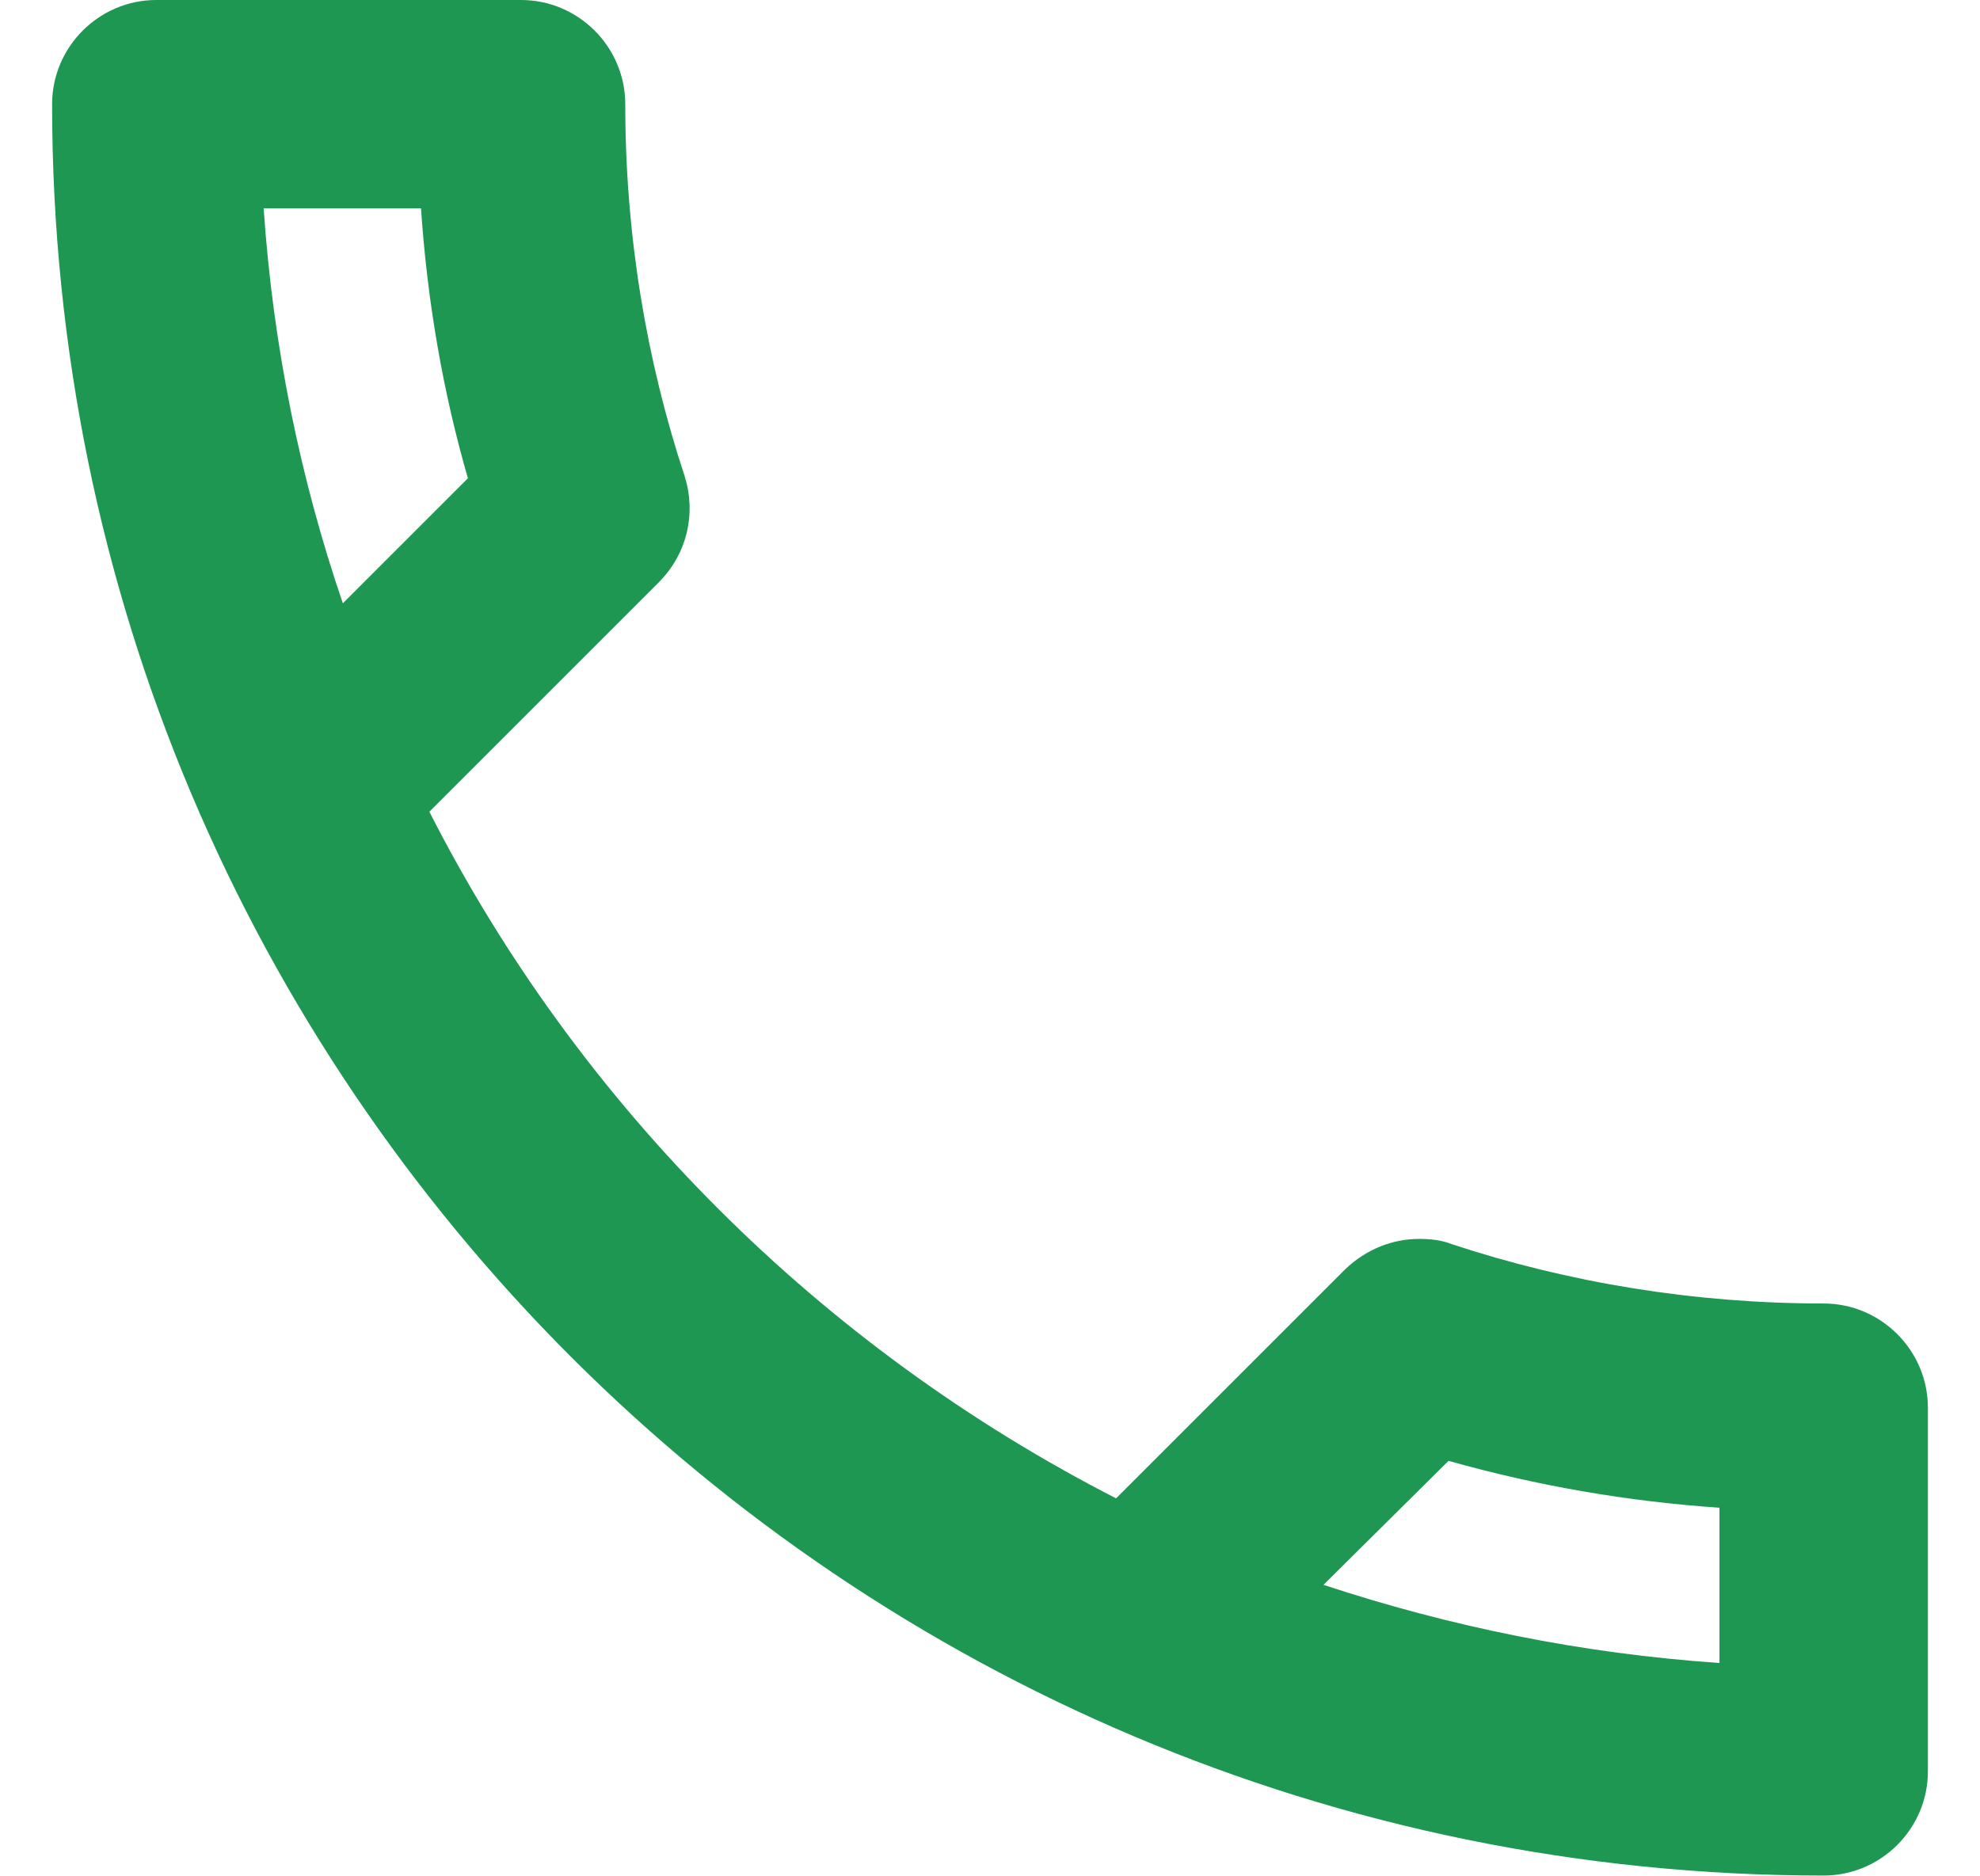
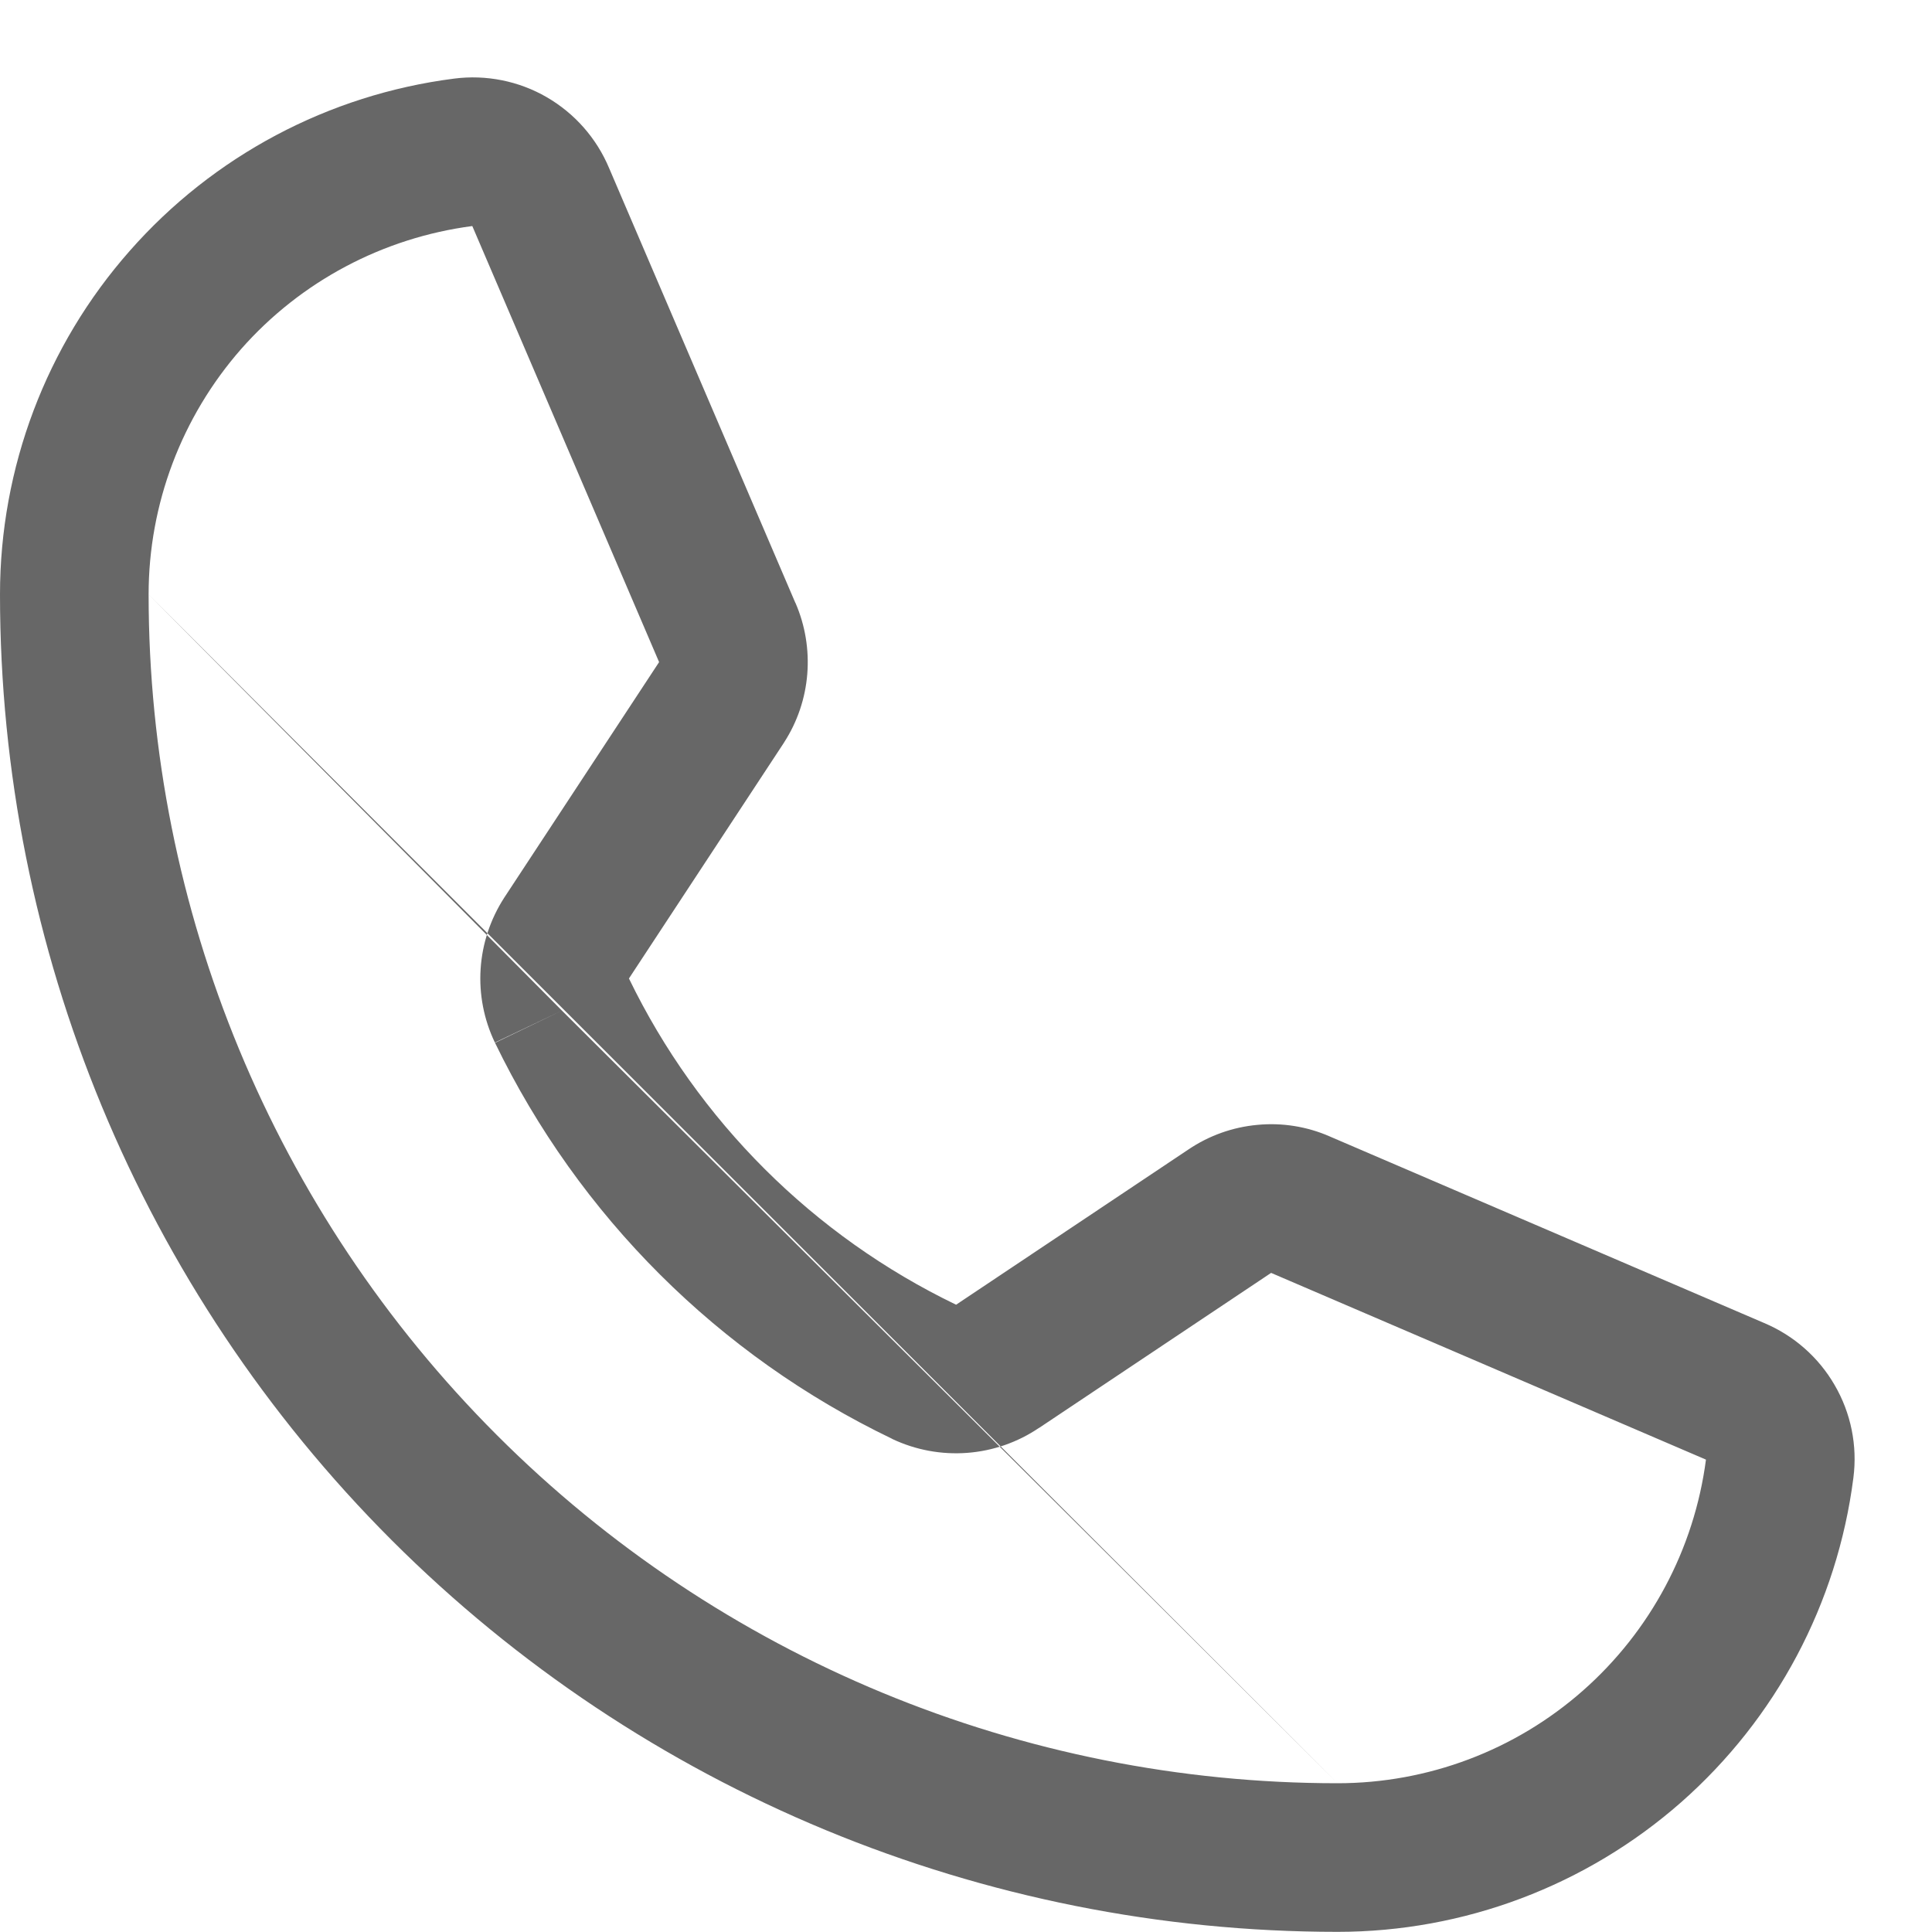
- <svg xmlns="http://www.w3.org/2000/svg" width="19" height="18" viewBox="0 0 19 18" fill="none">
-   <path d="M4.04 2C4.1 2.89 4.25 3.76 4.49 4.59L3.29 5.79C2.88 4.59 2.62 3.32 2.53 2H4.04ZM13.9 14.02C14.75 14.26 15.62 14.41 16.5 14.47V15.96C15.18 15.87 13.91 15.61 12.7 15.21L13.9 14.02ZM5 0H1.5C0.95 0 0.5 0.45 0.5 1C0.5 10.39 8.11 18 17.5 18C18.05 18 18.5 17.55 18.5 17V13.51C18.5 12.96 18.05 12.51 17.5 12.51C16.26 12.51 15.05 12.31 13.93 11.94C13.83 11.9 13.72 11.89 13.62 11.89C13.36 11.89 13.11 11.99 12.91 12.18L10.71 14.38C7.88 12.93 5.56 10.62 4.12 7.79L6.32 5.59C6.6 5.31 6.68 4.92 6.57 4.57C6.2 3.45 6 2.25 6 1C6 0.45 5.55 0 5 0Z" fill="#1D9752" />
+ <svg xmlns="http://www.w3.org/2000/svg" width="13" height="13" viewBox="0 0 13 13" fill="none">
+   <path fill-rule="evenodd" clip-rule="evenodd" d="M3.055 0.529C3.271 0.501 3.491 0.545 3.679 0.654C3.867 0.763 4.014 0.93 4.098 1.13L5.352 4.057C5.353 4.057 5.353 4.057 5.353 4.058C5.418 4.208 5.445 4.372 5.432 4.535C5.419 4.698 5.366 4.856 5.277 4.994L5.274 4.999L4.232 6.584C4.697 7.543 5.473 8.316 6.433 8.779L6.435 8.778L7.996 7.735C8.135 7.641 8.295 7.584 8.461 7.569C8.627 7.553 8.795 7.58 8.948 7.647C8.949 7.647 8.95 7.647 8.95 7.648L11.87 8.902C12.07 8.986 12.237 9.133 12.345 9.32C12.455 9.509 12.499 9.728 12.471 9.944C12.363 10.789 11.951 11.564 11.312 12.127C10.673 12.689 9.851 12.999 9 12.999C6.613 12.999 4.324 12.051 2.636 10.364C0.948 8.676 0 6.386 0 4C0 3.148 0.31 2.326 0.873 1.688C1.435 1.049 2.211 0.637 3.055 0.529ZM3.781 6.8L3.33 7.015C3.256 6.861 3.223 6.69 3.234 6.52C3.245 6.349 3.3 6.184 3.393 6.04L3.395 6.037L4.435 4.455L4.434 4.453L3.178 1.521C2.577 1.6 2.024 1.893 1.623 2.348C1.222 2.805 1 3.392 1 4M3.781 6.8L3.331 7.017C3.895 8.182 4.836 9.121 6.002 9.681L6.005 9.683C6.162 9.757 6.335 9.789 6.508 9.776C6.681 9.763 6.848 9.705 6.991 9.608C6.992 9.608 6.992 9.608 6.992 9.608L8.553 8.565L11.478 9.821L11.479 9.822C11.4 10.423 11.106 10.975 10.651 11.376C10.195 11.778 9.608 11.999 9 11.999M1 4C1 6.121 1.843 8.156 3.343 9.656C4.843 11.157 6.878 11.999 9 11.999" fill="#676767" />
</svg>
